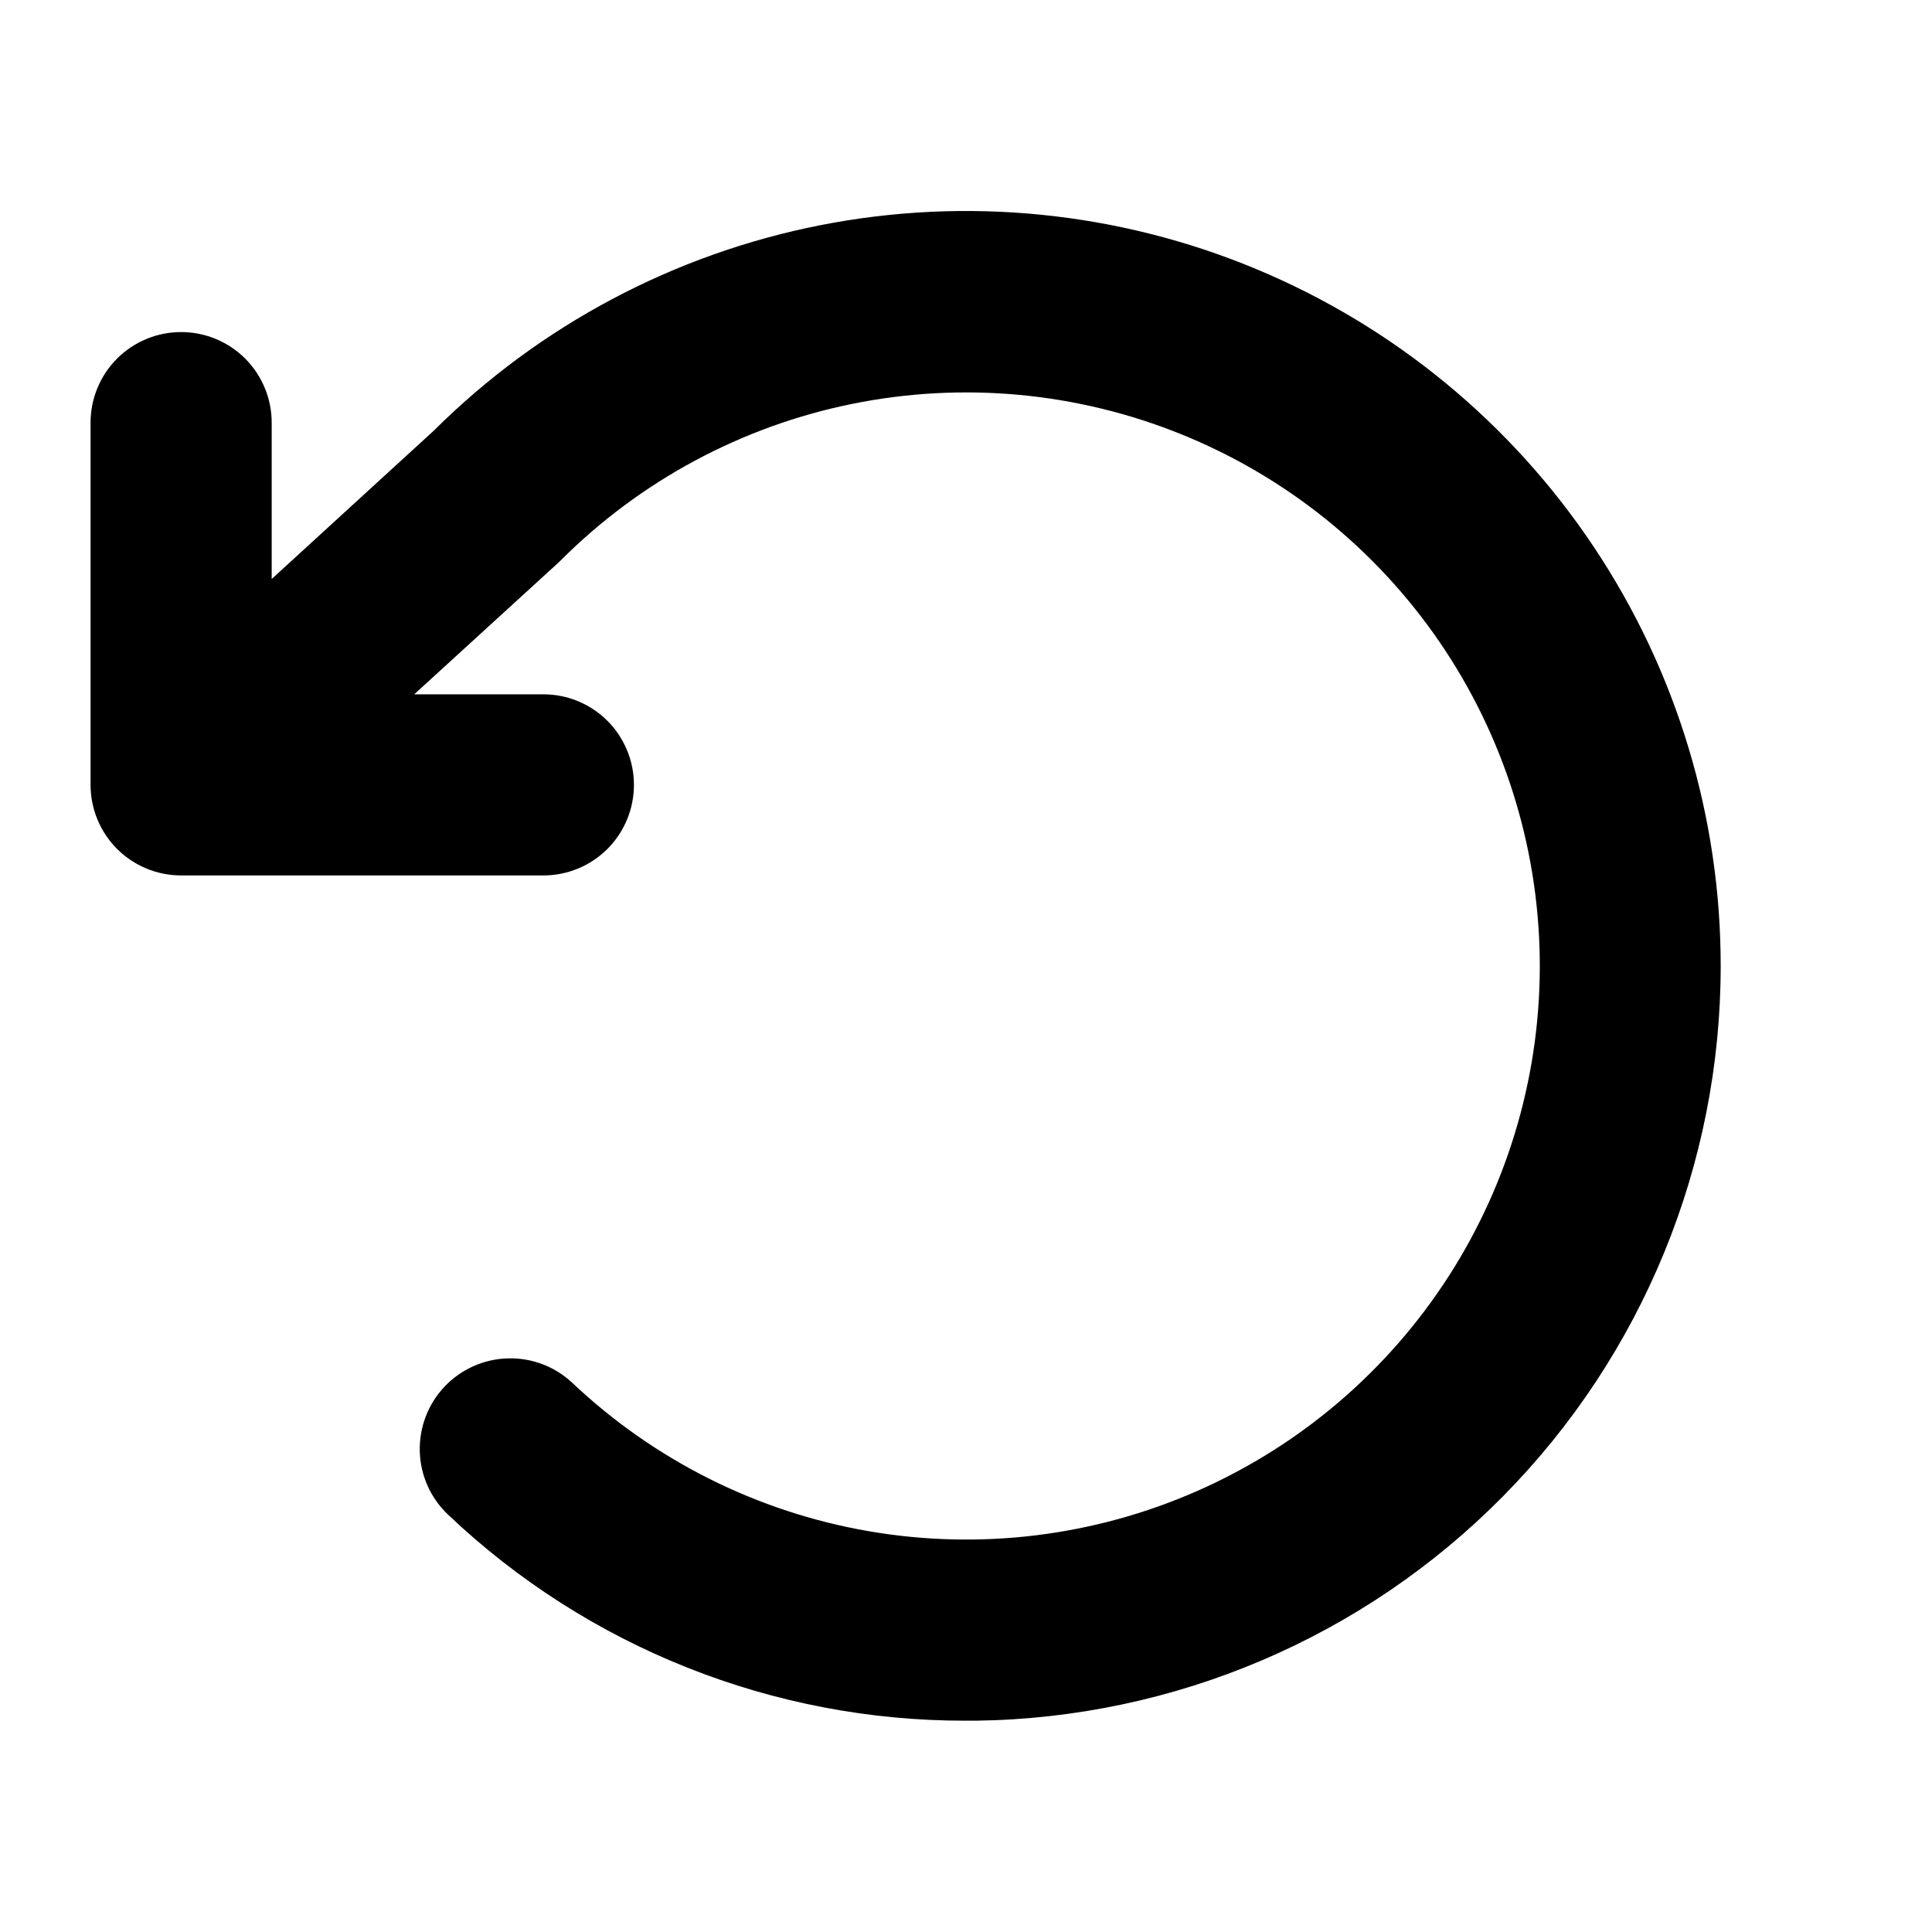
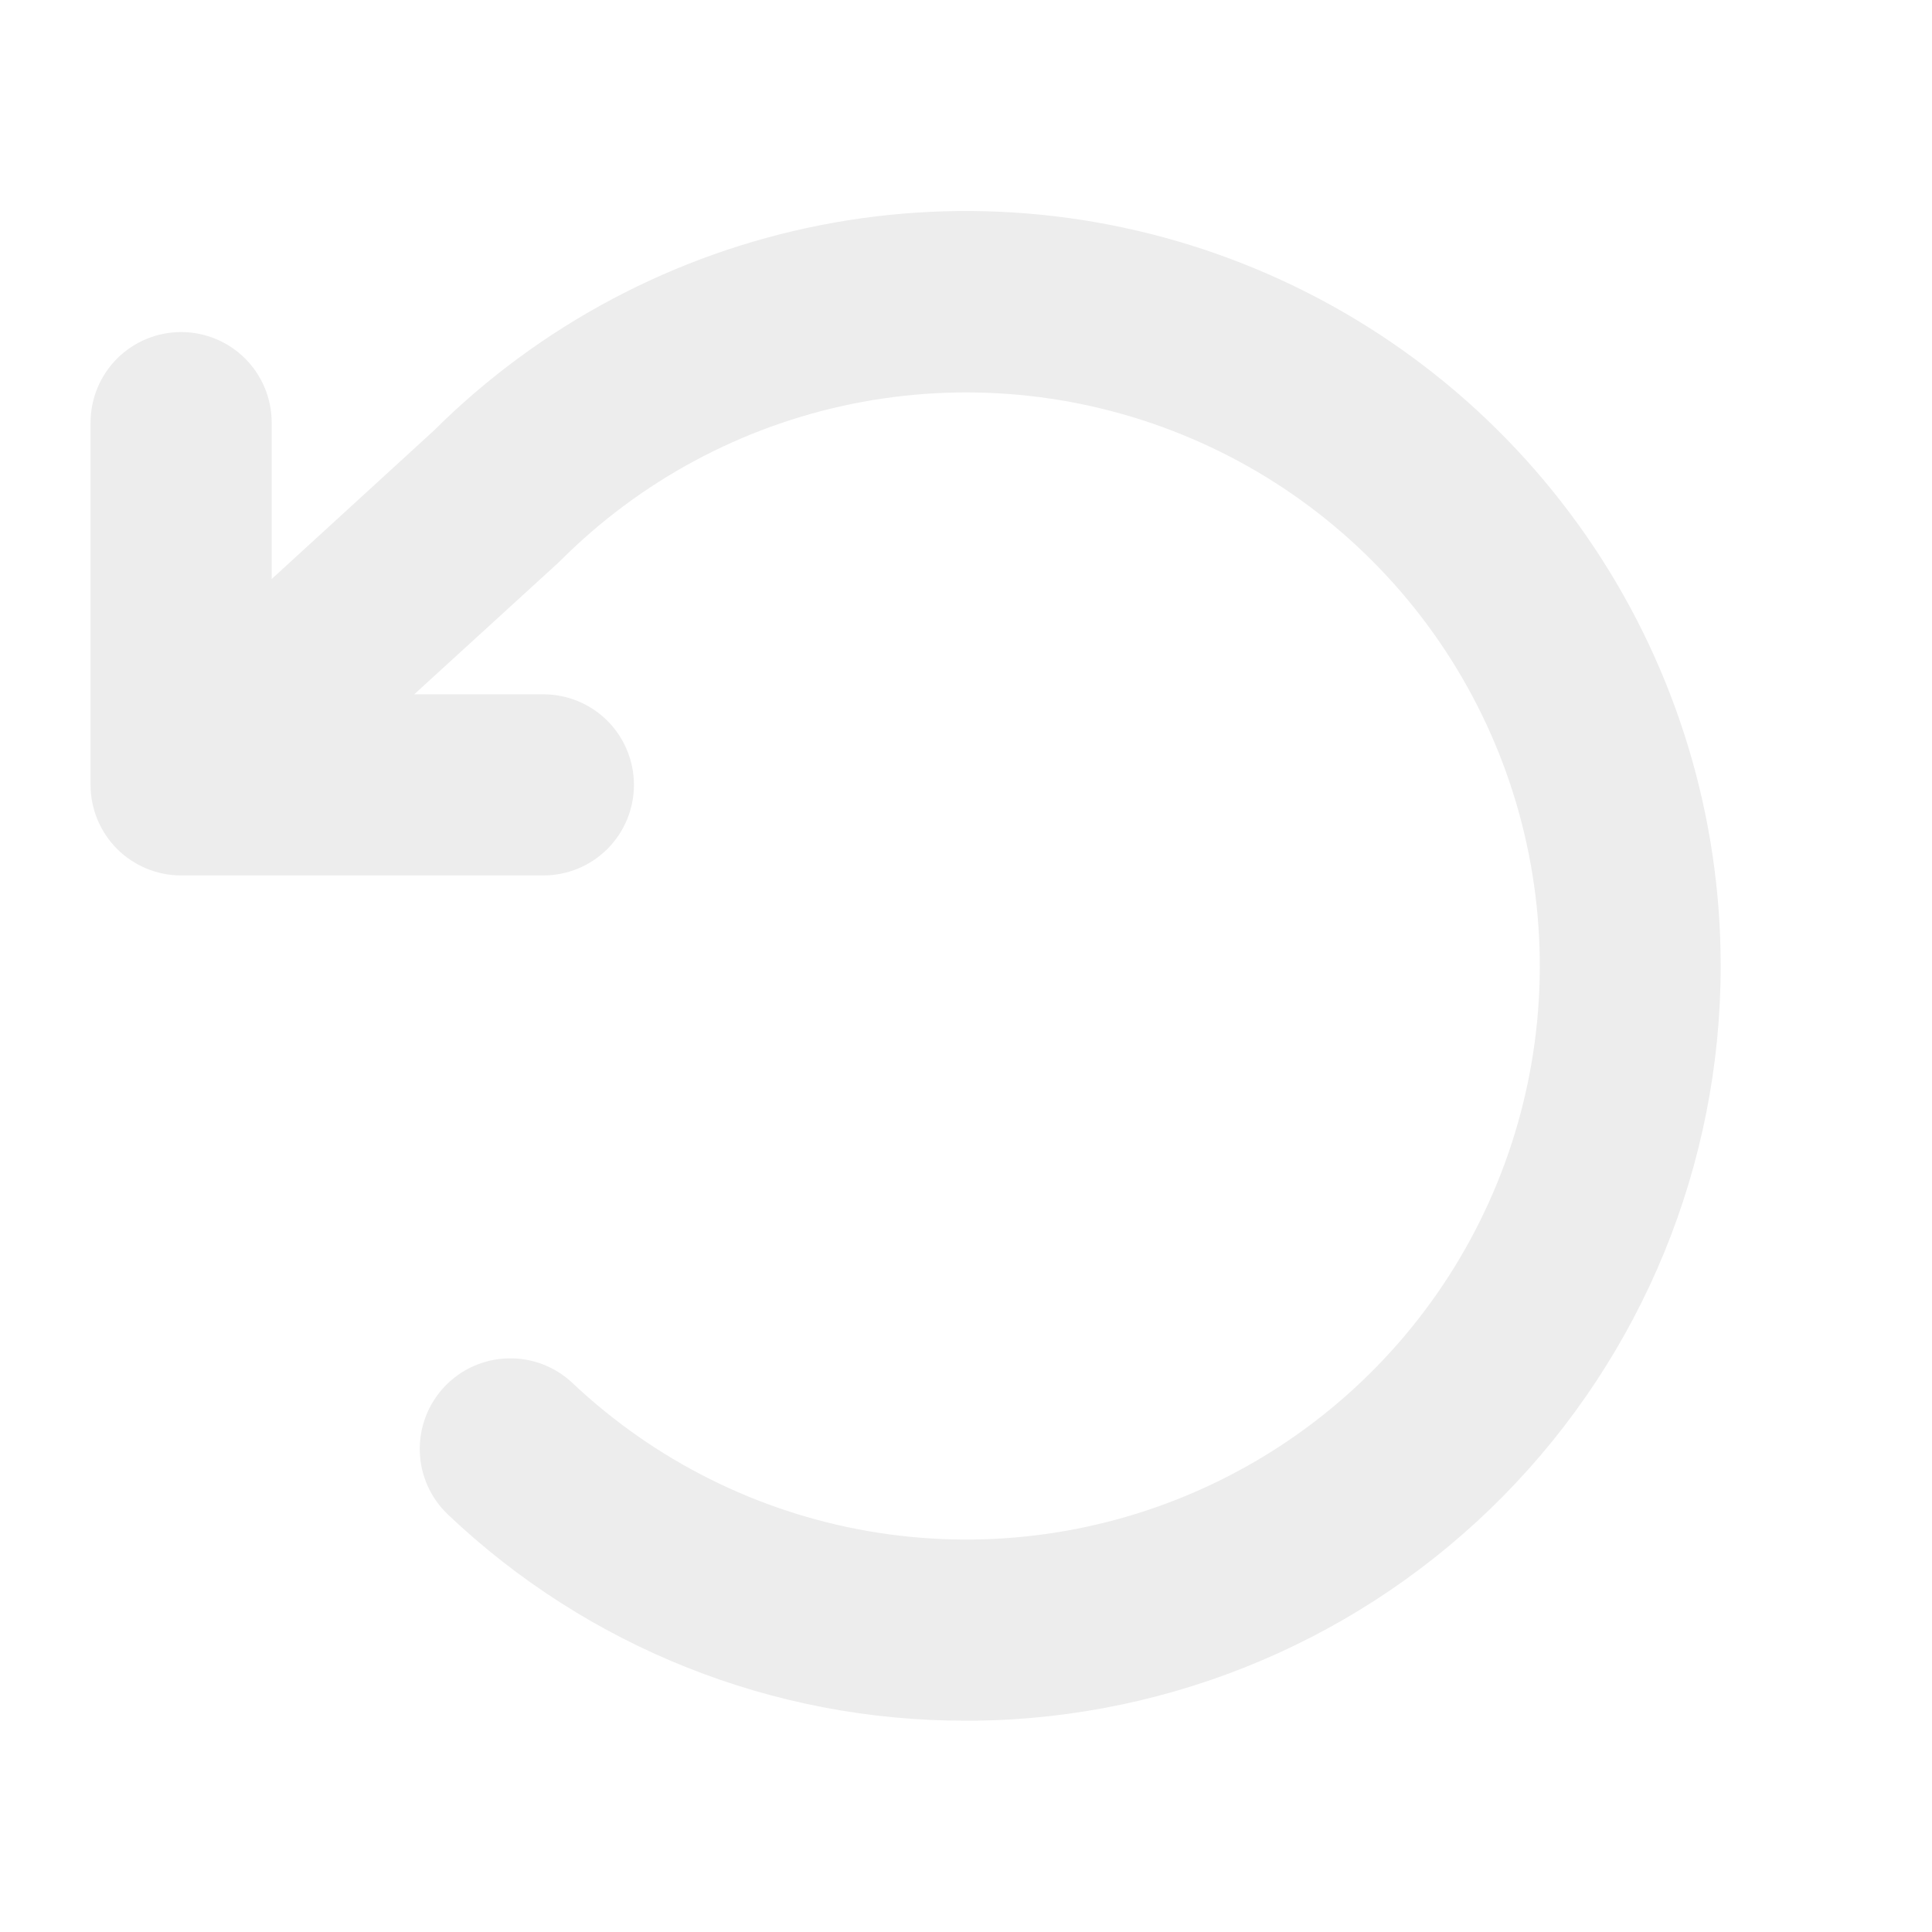
<svg xmlns="http://www.w3.org/2000/svg" width="32" height="32" viewBox="0 0 32 32" fill="none">
-   <path d="M28 16C28 19.155 26.758 22.183 24.543 24.429C22.327 26.675 19.316 27.958 16.161 28H16C12.935 28.008 9.985 26.835 7.763 24.725C7.667 24.635 7.59 24.526 7.537 24.407C7.483 24.287 7.454 24.157 7.45 24.026C7.446 23.895 7.468 23.764 7.515 23.641C7.562 23.518 7.633 23.406 7.723 23.311C7.813 23.215 7.922 23.138 8.042 23.085C8.161 23.031 8.291 23.002 8.422 22.998C8.553 22.994 8.684 23.017 8.807 23.064C8.93 23.11 9.042 23.181 9.137 23.271C10.567 24.62 12.363 25.517 14.299 25.851C16.236 26.185 18.228 25.941 20.027 25.149C21.826 24.357 23.351 23.053 24.413 21.399C25.475 19.746 26.026 17.816 25.997 15.851C25.969 13.886 25.362 11.973 24.252 10.351C23.143 8.728 21.58 7.469 19.759 6.73C17.938 5.991 15.94 5.805 14.013 6.195C12.087 6.585 10.319 7.534 8.929 8.924C8.919 8.935 8.908 8.945 8.896 8.955L5.574 12H9C9.265 12 9.52 12.105 9.707 12.293C9.895 12.48 10 12.735 10 13C10 13.265 9.895 13.52 9.707 13.707C9.52 13.895 9.265 14 9 14H3C2.735 14 2.48 13.895 2.293 13.707C2.105 13.52 2 13.265 2 13V7C2 6.735 2.105 6.48 2.293 6.293C2.48 6.105 2.735 6 3 6C3.265 6 3.52 6.105 3.707 6.293C3.895 6.48 4 6.735 4 7V10.725L7.531 7.5C9.211 5.827 11.349 4.688 13.676 4.229C16.002 3.77 18.412 4.01 20.602 4.919C22.792 5.829 24.663 7.367 25.98 9.339C27.297 11.311 28 13.629 28 16Z" fill="black" />
-   <path d="M28.5 16C28.5 19.286 27.206 22.441 24.898 24.78C22.59 27.12 19.454 28.456 16.168 28.5H16C12.809 28.507 9.737 27.285 7.423 25.089C7.133 24.816 6.964 24.439 6.953 24.041C6.942 23.643 7.089 23.257 7.362 22.968C7.635 22.679 8.012 22.51 8.41 22.499C8.807 22.487 9.193 22.634 9.482 22.907C10.84 24.189 12.546 25.043 14.386 25.361C16.226 25.679 18.119 25.448 19.828 24.696C21.538 23.944 22.987 22.706 23.997 21.135C25.006 19.564 25.53 17.73 25.503 15.863C25.476 13.996 24.9 12.178 23.846 10.637C22.791 9.095 21.306 7.899 19.576 7.197C17.846 6.495 15.947 6.318 14.117 6.689C12.287 7.06 10.607 7.962 9.286 9.283C9.27 9.299 9.255 9.314 9.238 9.329L6.861 11.5H9C9.398 11.5 9.779 11.658 10.061 11.939C10.342 12.221 10.5 12.602 10.5 13C10.5 13.398 10.342 13.779 10.061 14.061C9.779 14.342 9.398 14.5 9 14.5H3C2.602 14.5 2.221 14.342 1.939 14.061C1.658 13.779 1.5 13.398 1.5 13V7C1.5 6.602 1.658 6.221 1.939 5.939C2.221 5.658 2.602 5.5 3 5.5C3.398 5.5 3.779 5.658 4.061 5.939C4.342 6.221 4.5 6.602 4.5 7V9.59L7.185 7.133C8.936 5.391 11.164 4.207 13.587 3.73C16.011 3.253 18.521 3.505 20.801 4.454C23.082 5.403 25.03 7.006 26.4 9.061C27.77 11.115 28.501 13.53 28.5 16Z" fill="black" />
+   <path d="M28 16C28 19.155 26.758 22.183 24.543 24.429C22.327 26.675 19.316 27.958 16.161 28H16C12.935 28.008 9.985 26.835 7.763 24.725C7.667 24.635 7.59 24.526 7.537 24.407C7.483 24.287 7.454 24.157 7.45 24.026C7.446 23.895 7.468 23.764 7.515 23.641C7.562 23.518 7.633 23.406 7.723 23.311C7.813 23.215 7.922 23.138 8.042 23.085C8.161 23.031 8.291 23.002 8.422 22.998C8.553 22.994 8.684 23.017 8.807 23.064C8.93 23.11 9.042 23.181 9.137 23.271C10.567 24.62 12.363 25.517 14.299 25.851C16.236 26.185 18.228 25.941 20.027 25.149C21.826 24.357 23.351 23.053 24.413 21.399C25.475 19.746 26.026 17.816 25.997 15.851C25.969 13.886 25.362 11.973 24.252 10.351C23.143 8.728 21.58 7.469 19.759 6.73C17.938 5.991 15.94 5.805 14.013 6.195C12.087 6.585 10.319 7.534 8.929 8.924C8.919 8.935 8.908 8.945 8.896 8.955L5.574 12H9C9.265 12 9.52 12.105 9.707 12.293C9.895 12.48 10 12.735 10 13C10 13.265 9.895 13.52 9.707 13.707C9.52 13.895 9.265 14 9 14H3C2.735 14 2.48 13.895 2.293 13.707C2.105 13.52 2 13.265 2 13V7C2 6.735 2.105 6.48 2.293 6.293C2.48 6.105 2.735 6 3 6C3.265 6 3.52 6.105 3.707 6.293C3.895 6.48 4 6.735 4 7V10.725L7.531 7.5C9.211 5.827 11.349 4.688 13.676 4.229C16.002 3.77 18.412 4.01 20.602 4.919C22.792 5.829 24.663 7.367 25.98 9.339C27.297 11.311 28 13.629 28 16Z" fill="#ededed" />
+   <path d="M28.5 16C28.5 19.286 27.206 22.441 24.898 24.78C22.59 27.12 19.454 28.456 16.168 28.5H16C12.809 28.507 9.737 27.285 7.423 25.089C7.133 24.816 6.964 24.439 6.953 24.041C6.942 23.643 7.089 23.257 7.362 22.968C7.635 22.679 8.012 22.51 8.41 22.499C8.807 22.487 9.193 22.634 9.482 22.907C10.84 24.189 12.546 25.043 14.386 25.361C16.226 25.679 18.119 25.448 19.828 24.696C21.538 23.944 22.987 22.706 23.997 21.135C25.006 19.564 25.53 17.73 25.503 15.863C25.476 13.996 24.9 12.178 23.846 10.637C22.791 9.095 21.306 7.899 19.576 7.197C17.846 6.495 15.947 6.318 14.117 6.689C12.287 7.06 10.607 7.962 9.286 9.283C9.27 9.299 9.255 9.314 9.238 9.329L6.861 11.5H9C9.398 11.5 9.779 11.658 10.061 11.939C10.342 12.221 10.5 12.602 10.5 13C10.5 13.398 10.342 13.779 10.061 14.061C9.779 14.342 9.398 14.5 9 14.5H3C2.602 14.5 2.221 14.342 1.939 14.061C1.658 13.779 1.5 13.398 1.5 13V7C1.5 6.602 1.658 6.221 1.939 5.939C2.221 5.658 2.602 5.5 3 5.5C3.398 5.5 3.779 5.658 4.061 5.939C4.342 6.221 4.5 6.602 4.5 7V9.59L7.185 7.133C8.936 5.391 11.164 4.207 13.587 3.73C16.011 3.253 18.521 3.505 20.801 4.454C23.082 5.403 25.03 7.006 26.4 9.061C27.77 11.115 28.501 13.53 28.5 16Z" fill="#ededed" />
</svg>
